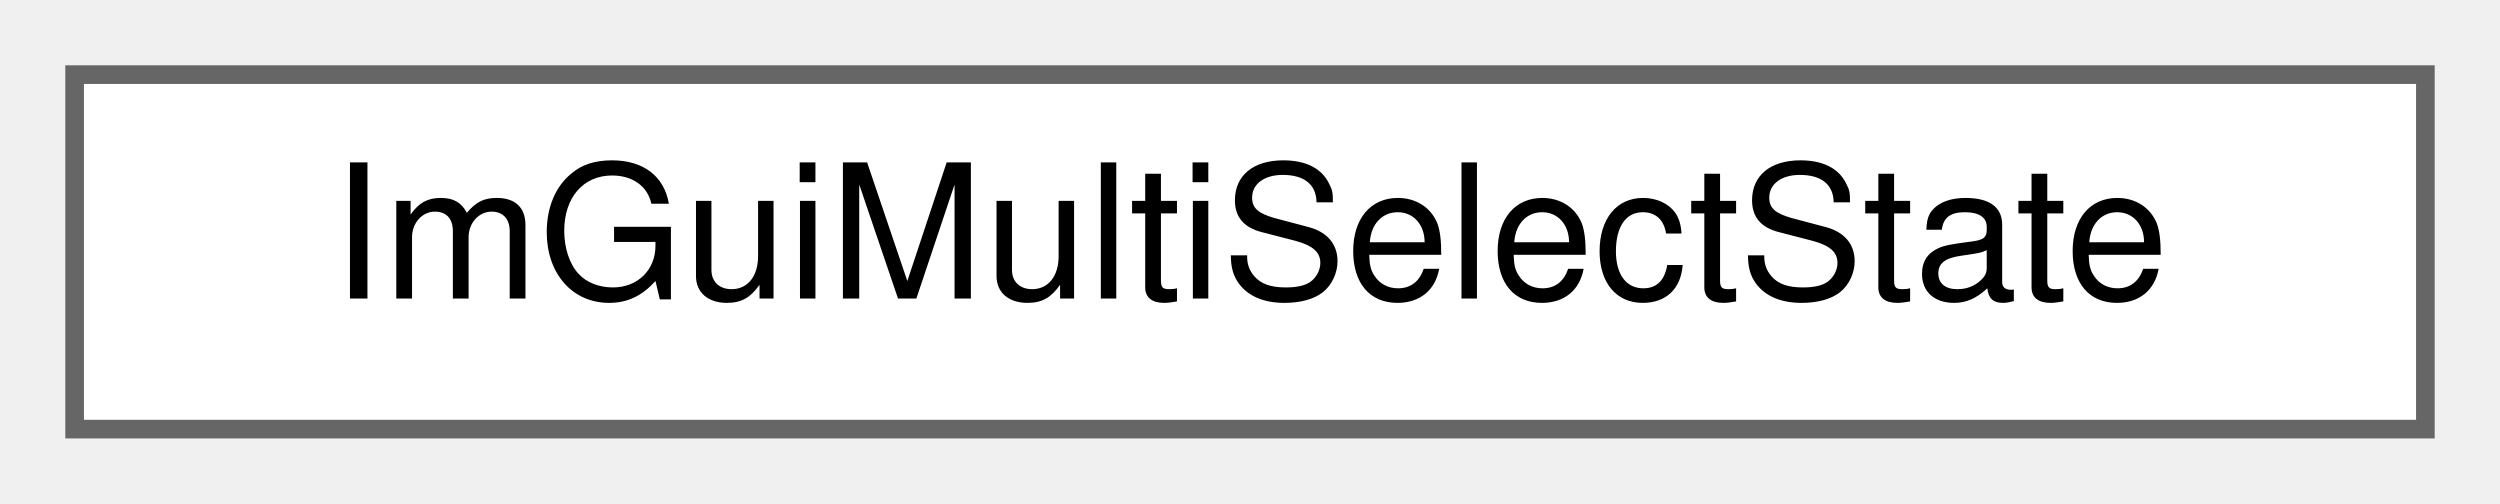
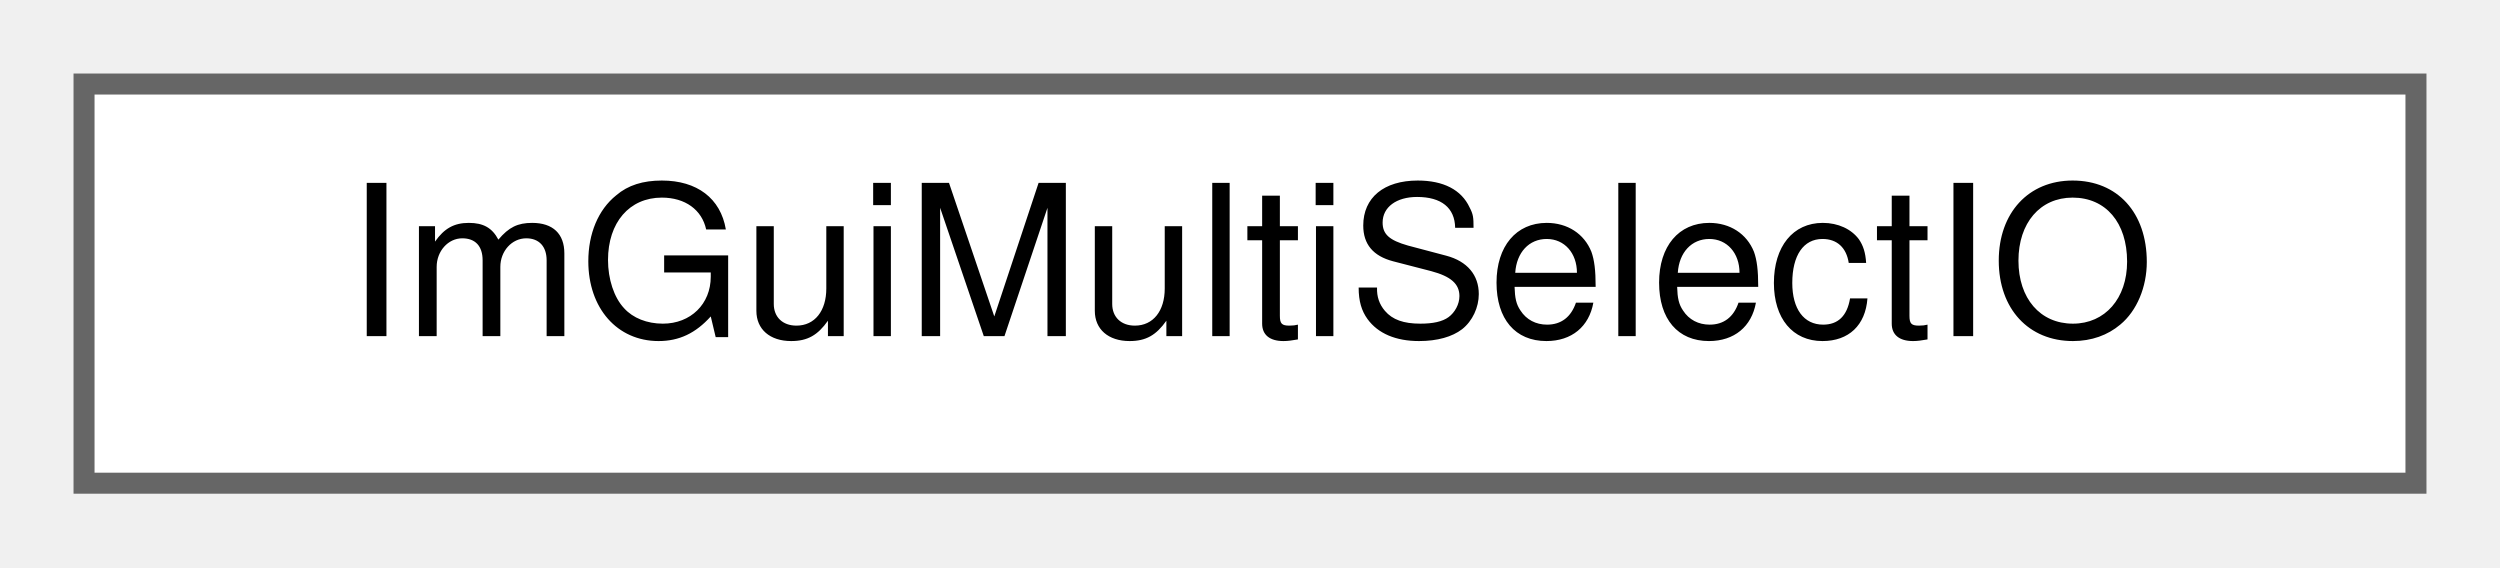
- <svg xmlns="http://www.w3.org/2000/svg" xmlns:xlink="http://www.w3.org/1999/xlink" width="134pt" height="27pt" viewBox="0.00 0.00 134.00 27.00">
+ <svg xmlns="http://www.w3.org/2000/svg" xmlns:xlink="http://www.w3.org/1999/xlink" width="119pt" height="27pt" viewBox="0.00 0.00 119.00 27.00">
  <g id="graph0" class="graph" transform="scale(1 1) rotate(0) translate(4 23)">
    <g id="Node000000" class="node">
      <g id="a_Node000000">
-         <a xlink:href="structImGuiMultiSelectState.html" target="_top" xlink:title=" ">
-           <polygon fill="white" stroke="#666666" points="126,-19 0,-19 0,0 126,0 126,-19" />
-           <text text-anchor="middle" x="63" y="-7" font-family="Helvetica,sans-Serif" font-size="10.00">ImGuiMultiSelectState</text>
+         <a xlink:href="structImGuiMultiSelectIO.html" target="_top" xlink:title=" ">
+           <polygon fill="white" stroke="#666666" points="111,-19 0,-19 0,0 111,0 111,-19" />
+           <text text-anchor="middle" x="55.5" y="-7" font-family="Helvetica,sans-Serif" font-size="10.00">ImGuiMultiSelectIO</text>
        </a>
      </g>
    </g>
  </g>
</svg>
